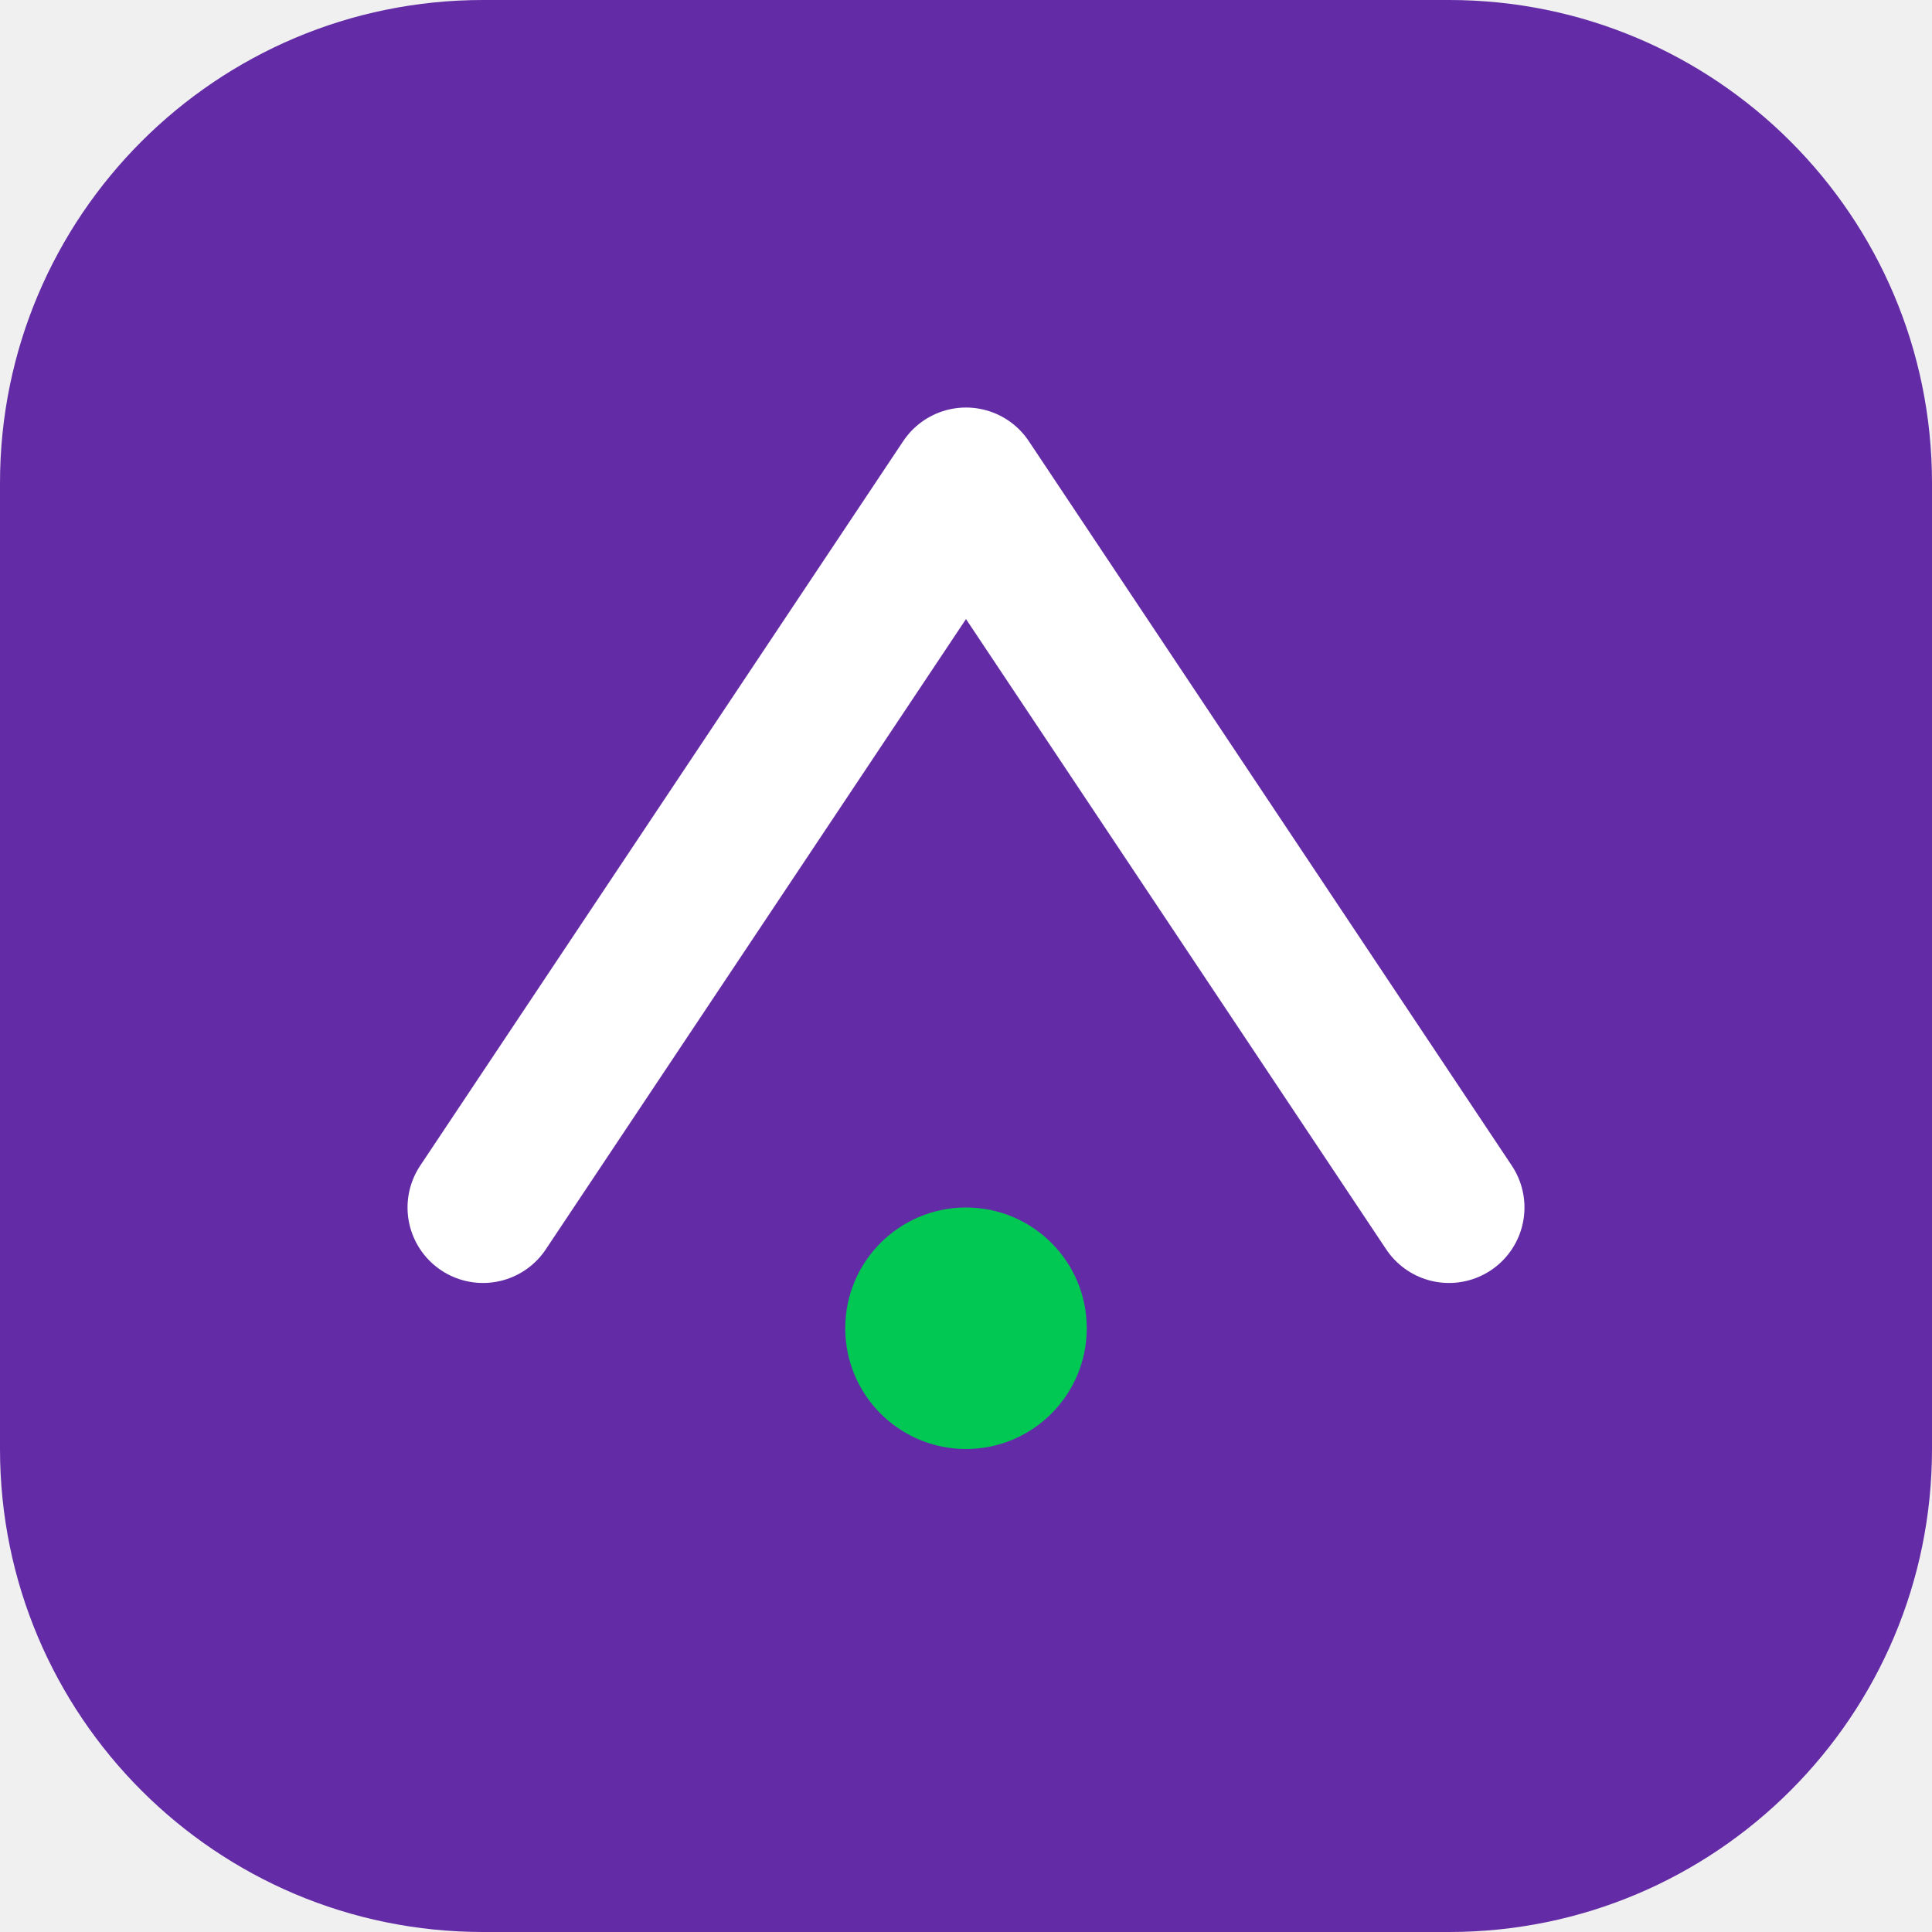
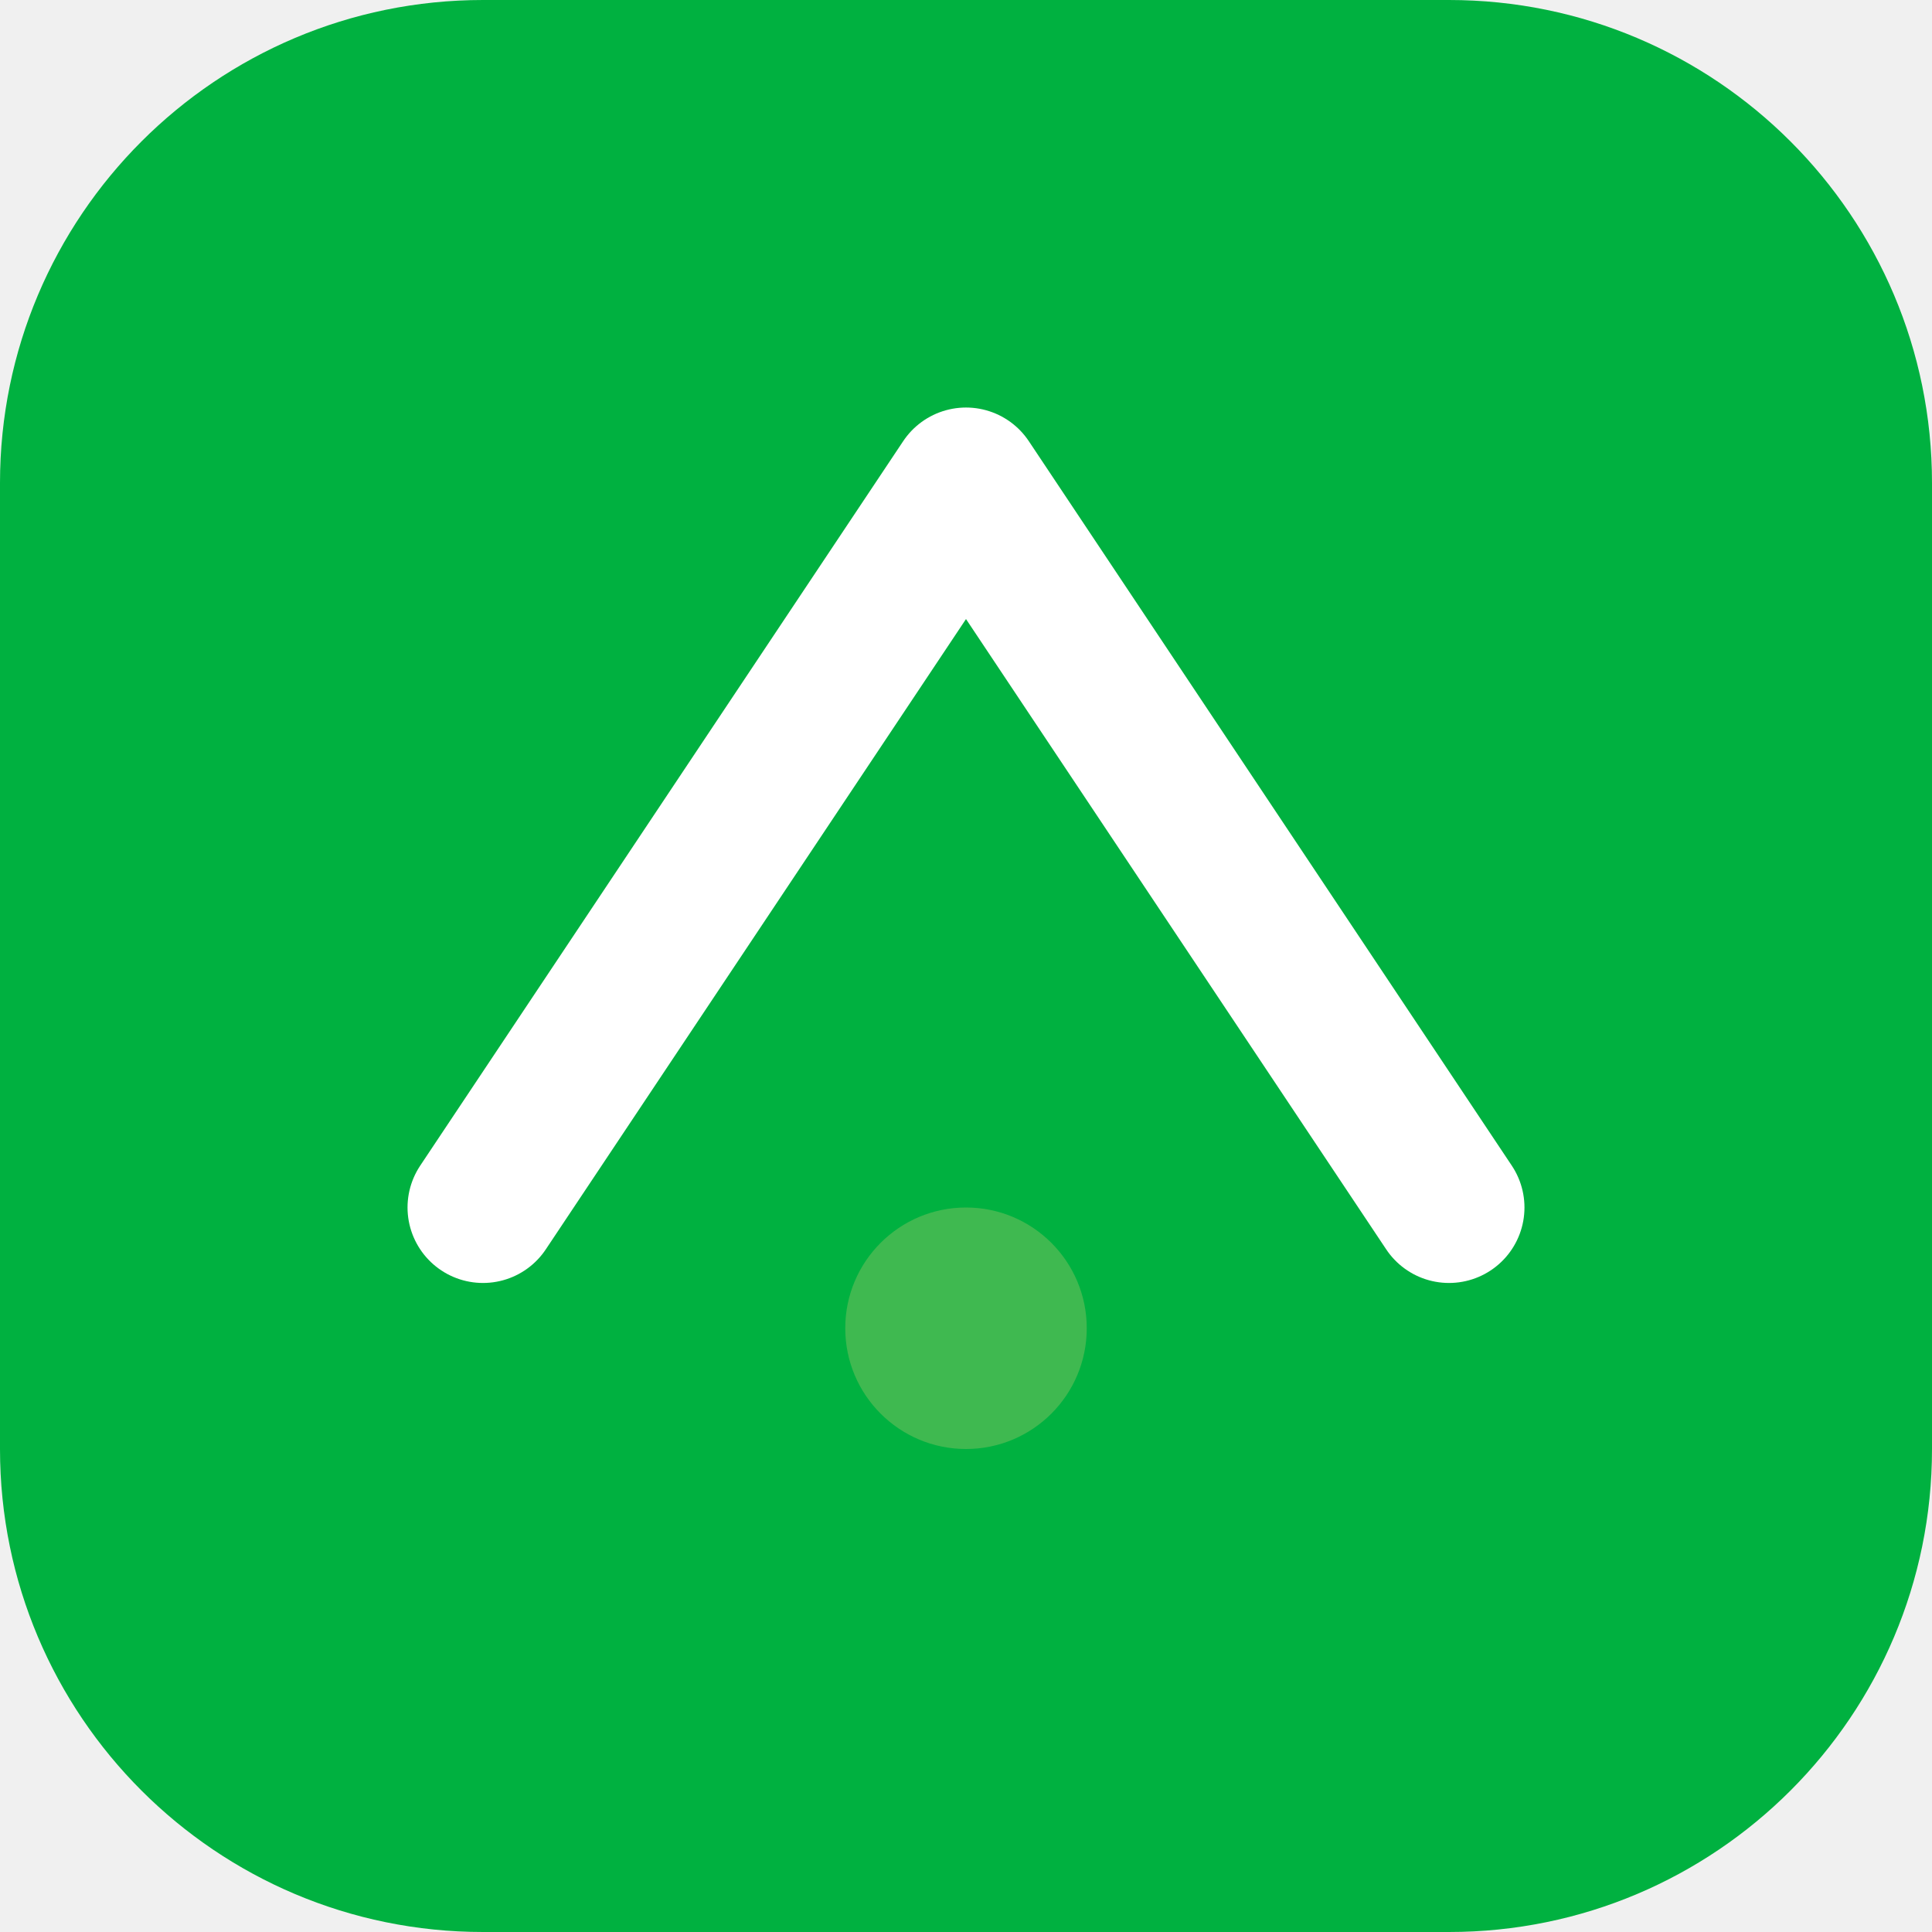
<svg xmlns="http://www.w3.org/2000/svg" viewBox="0 0 32 32" fill="none">
-   <rect width="32" height="32" rx="8" fill="#632CA6" />
+   <rect width="32" height="32" rx="8" fill="#00B140" />
  <path d="M8 20 L16 8 L24 20" stroke="white" stroke-width="2.5" stroke-linecap="round" stroke-linejoin="round" fill="none" />
-   <circle cx="16" cy="22" r="2" fill="#00C853" />
+   <circle cx="16" cy="22" r="2" fill="#3FB950" />
</svg>
